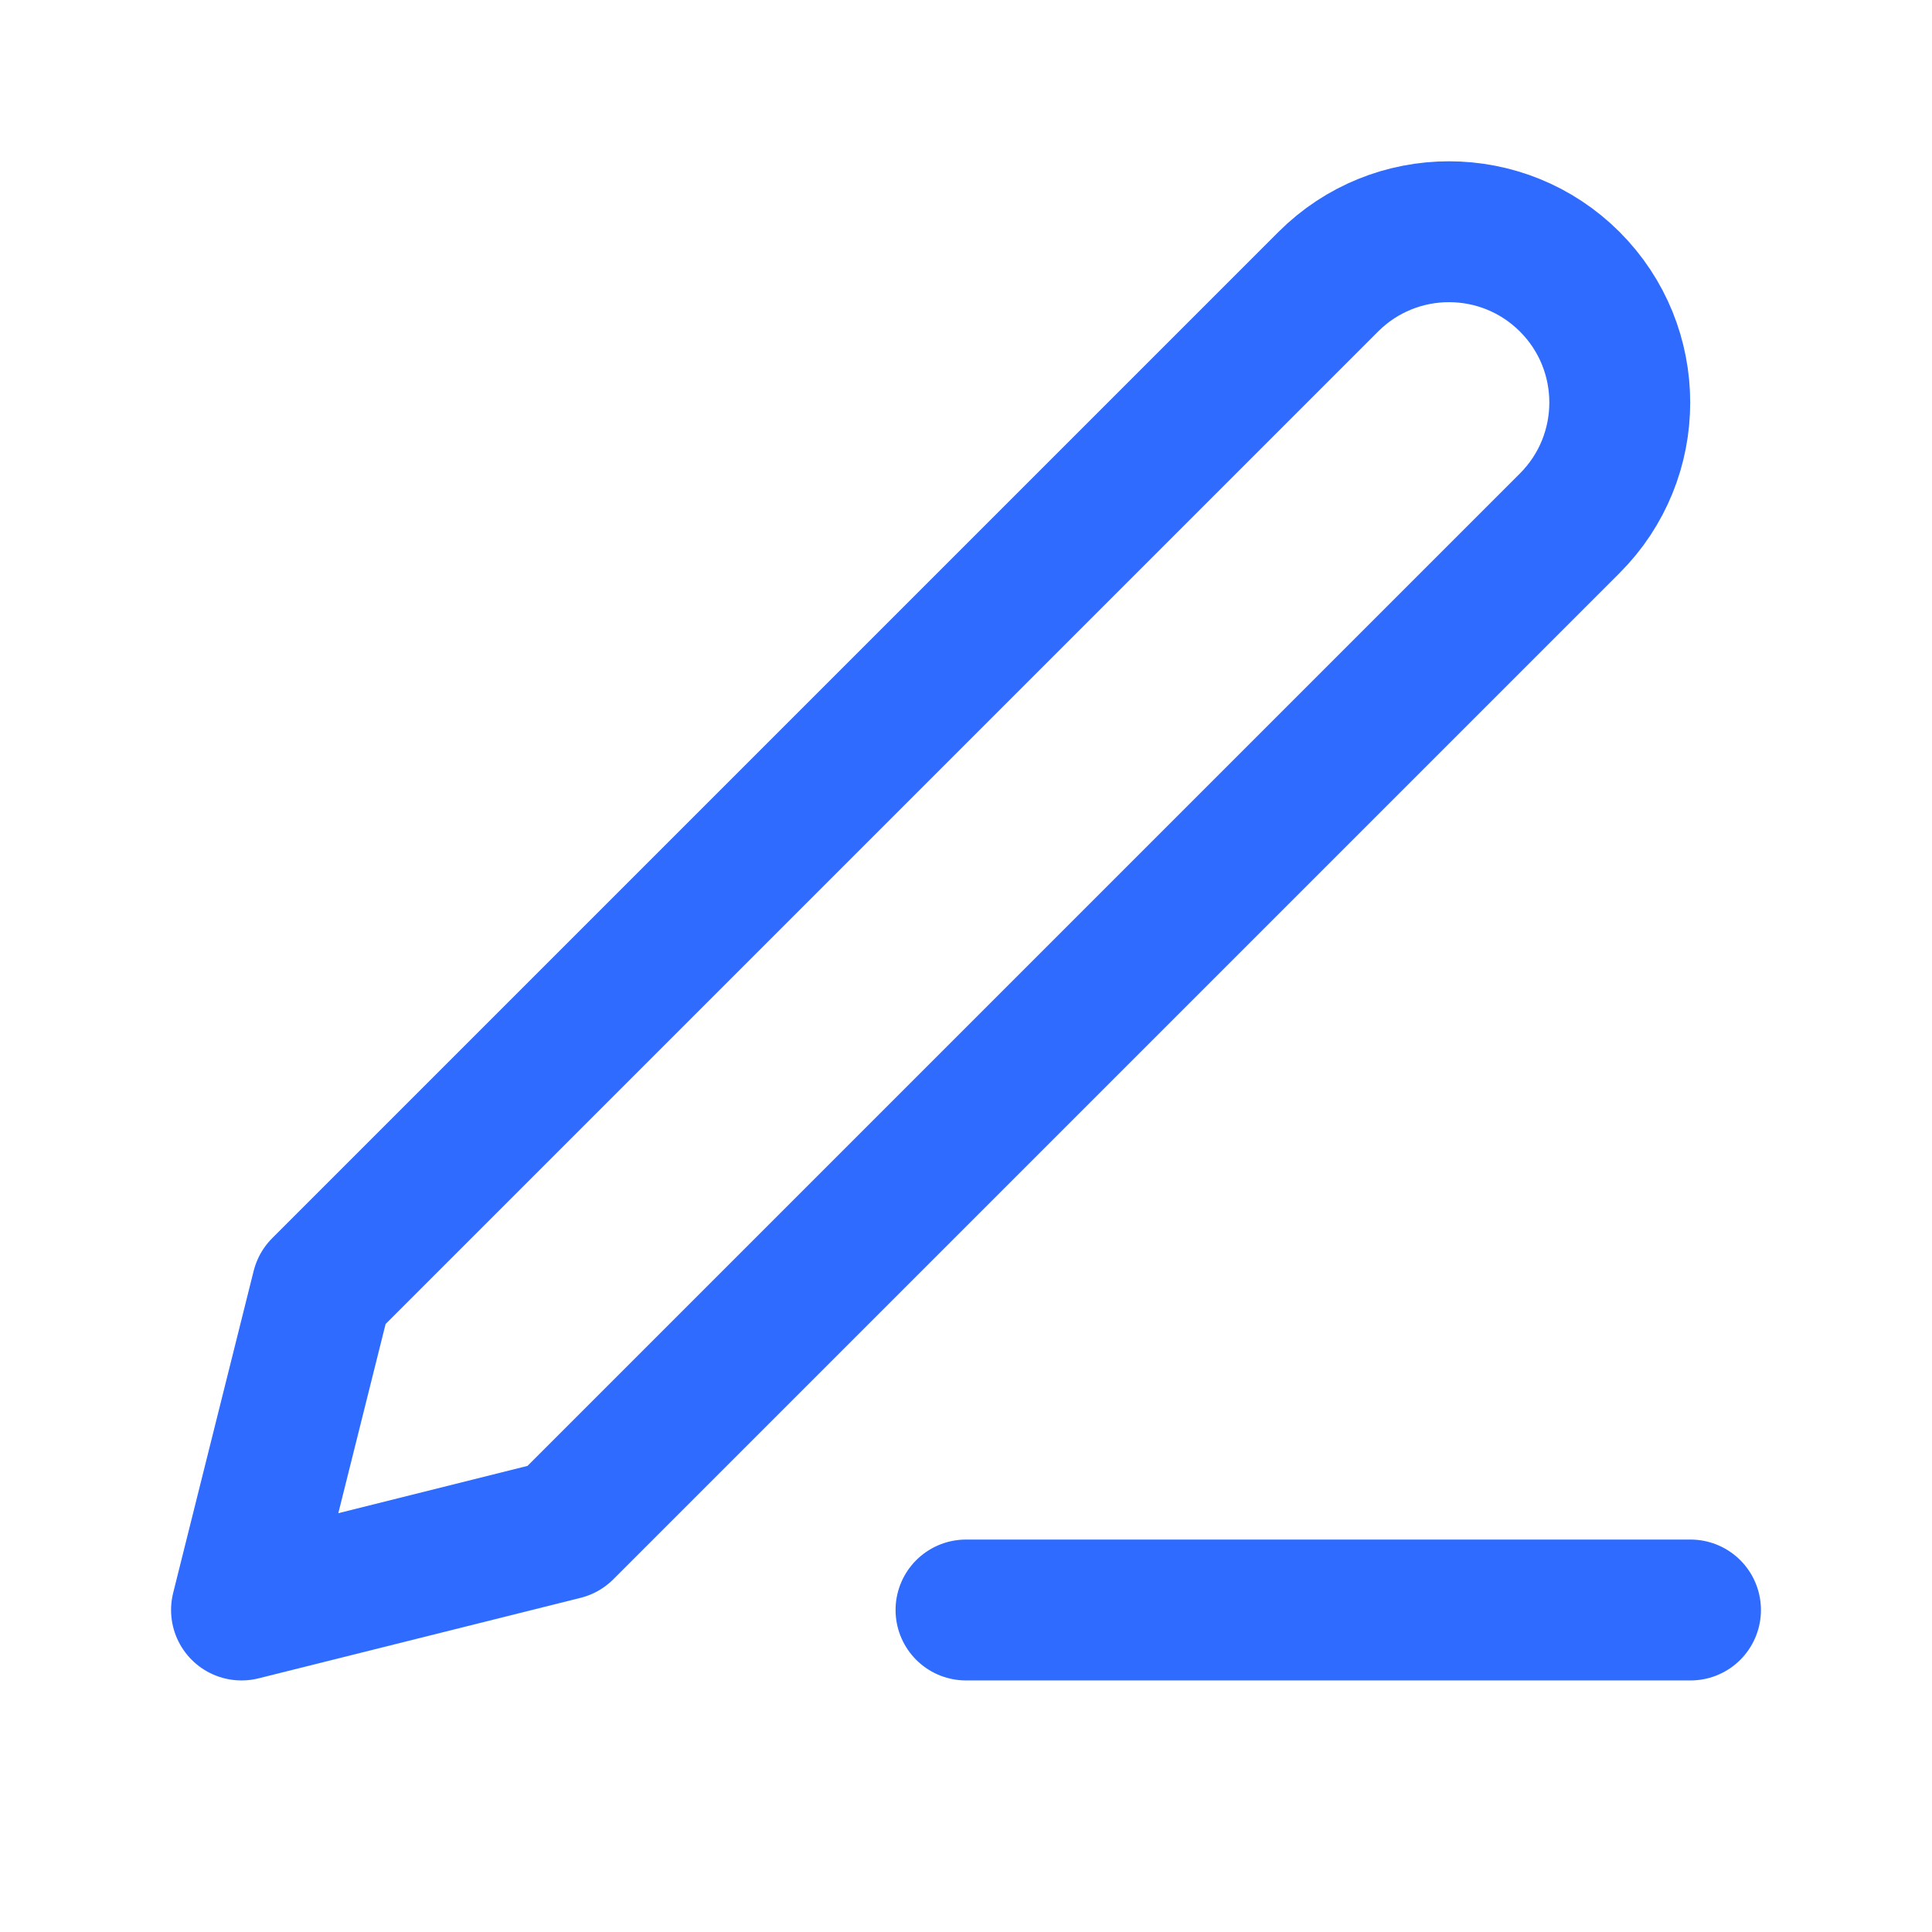
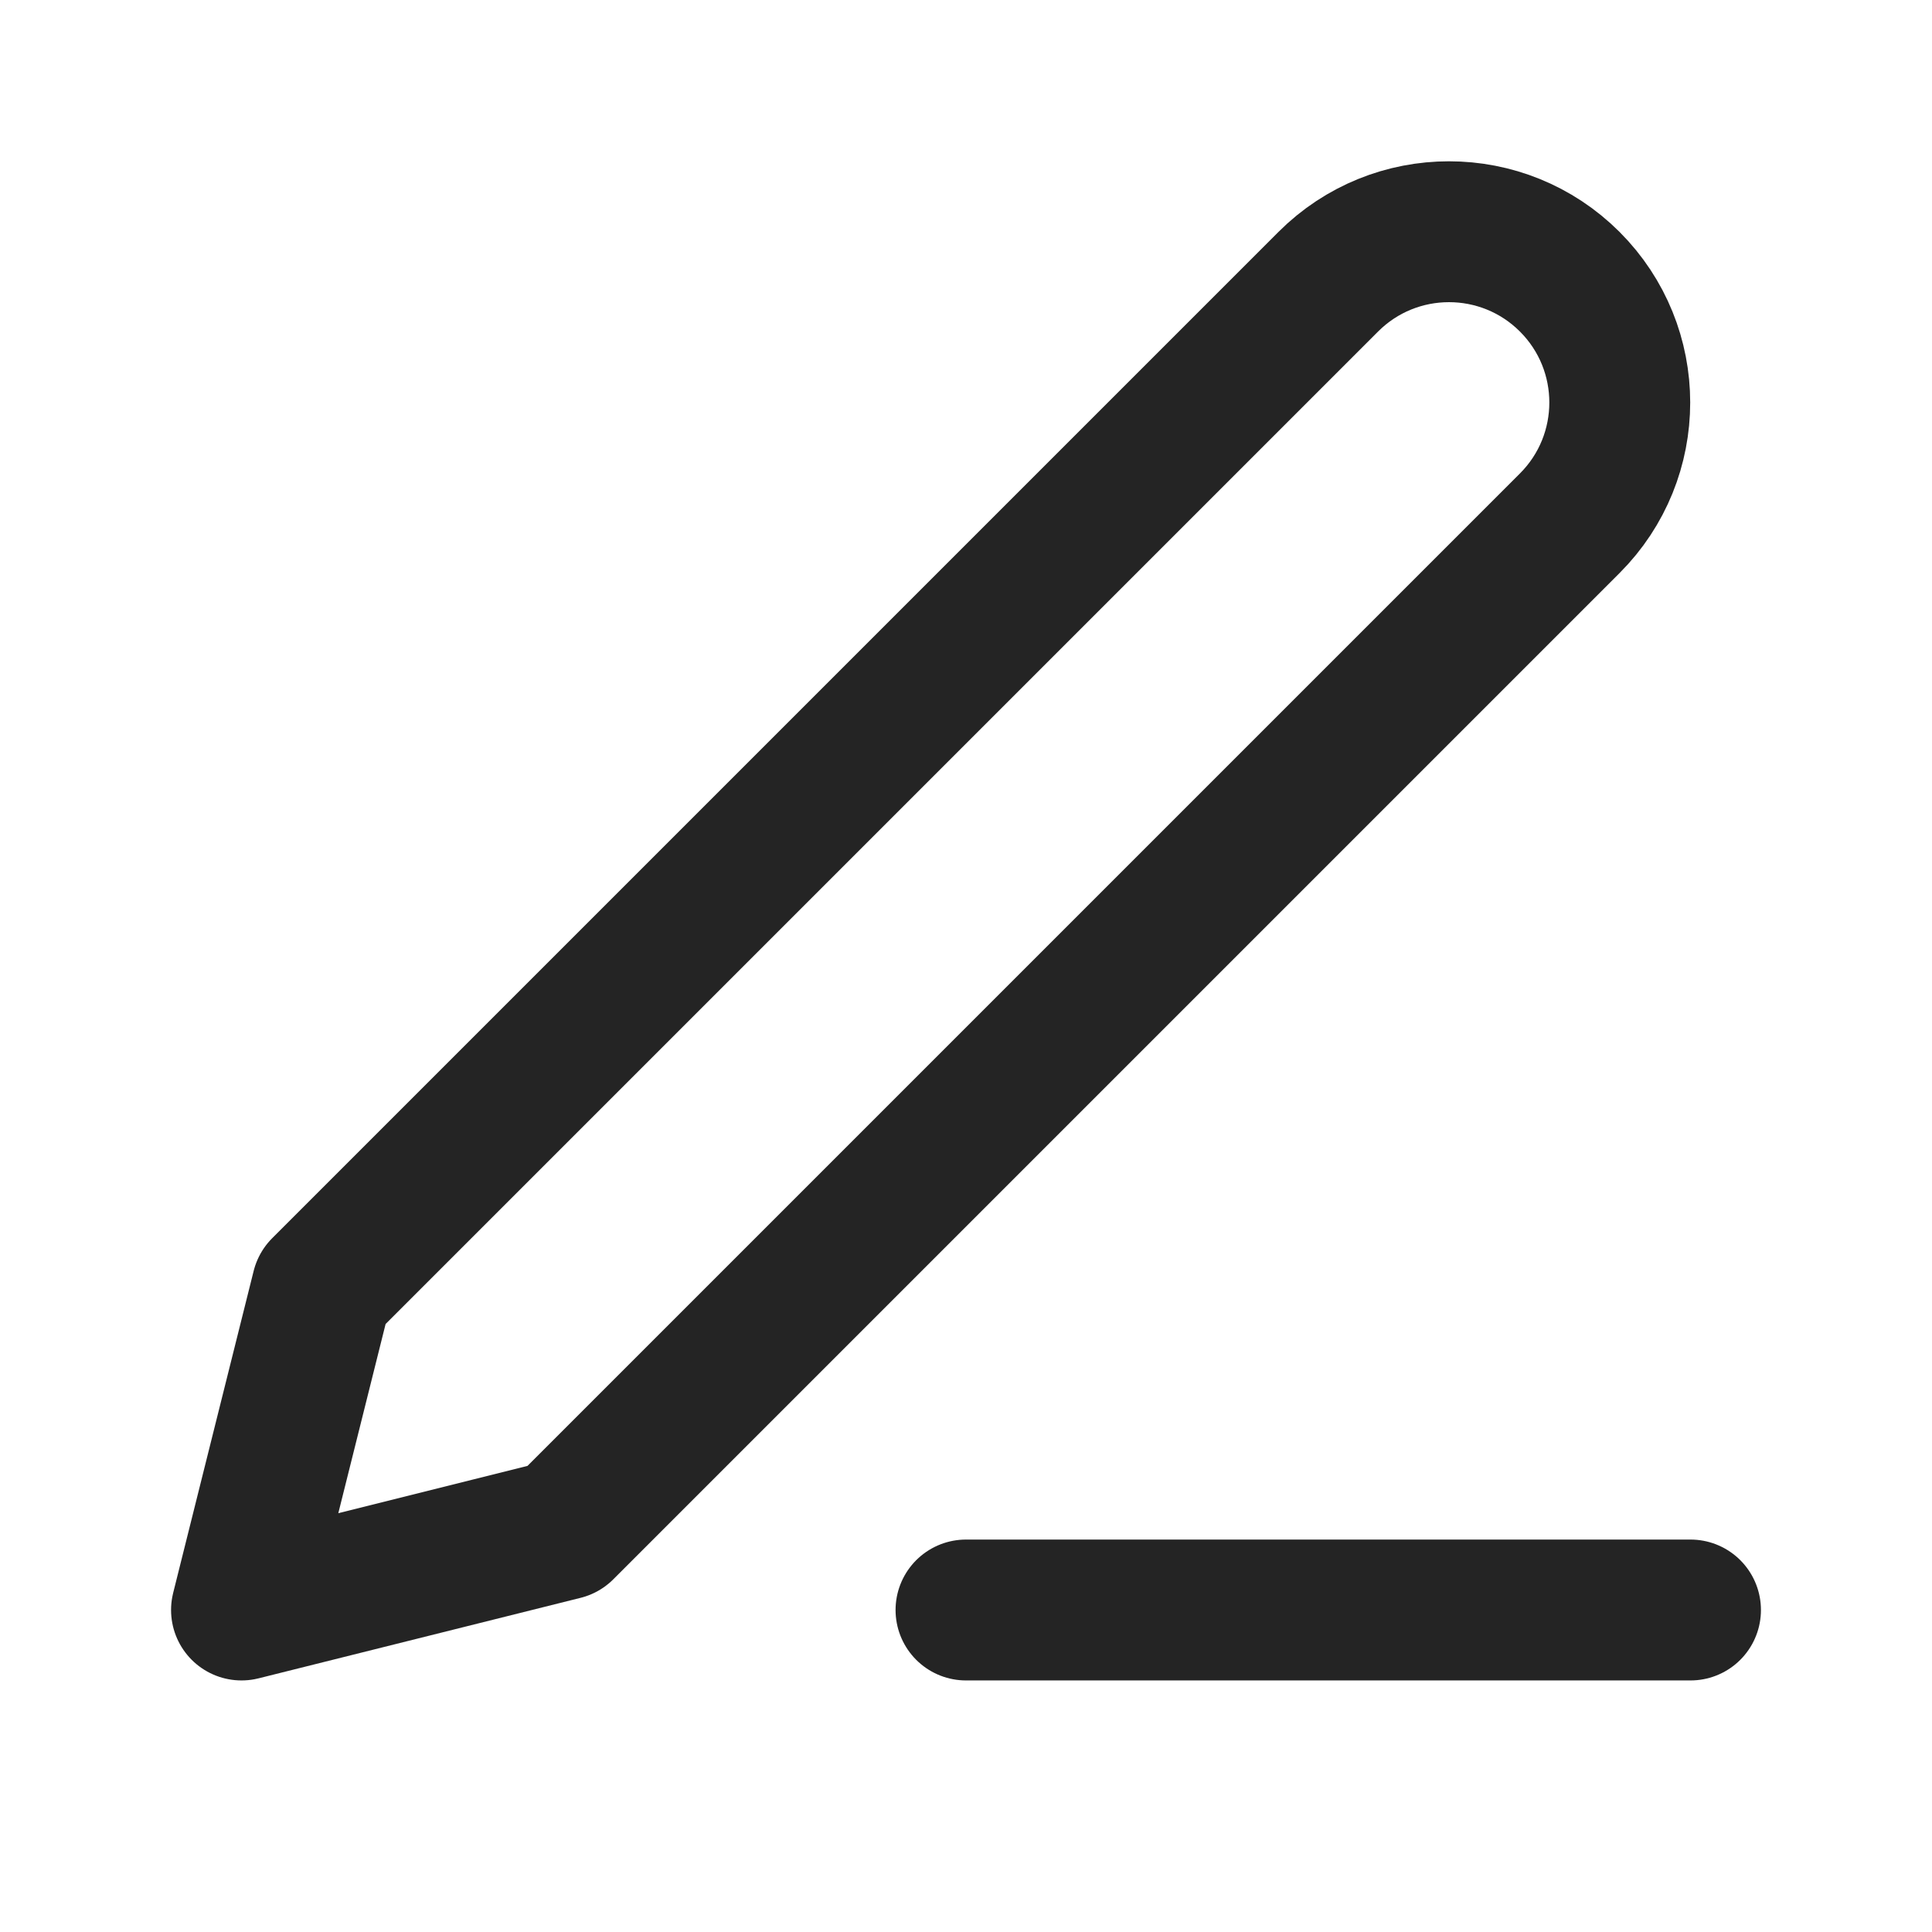
- <svg xmlns="http://www.w3.org/2000/svg" width="48" height="48" viewBox="0 0 24 24" fill="none" stroke="#2F6BFF" stroke-width="1.75" stroke-linecap="round" stroke-linejoin="round" aria-hidden="true">
+ <svg xmlns="http://www.w3.org/2000/svg" width="48" height="48" viewBox="0 0 24 24" fill="none" stroke="#242424" stroke-width="1.75" stroke-linecap="round" stroke-linejoin="round" aria-hidden="true">
  <path d="M12 20h9" />
  <path d="M16.5 3.5a2.1 2.1 0 0 1 3 3L7 19l-4 1 1-4Z" />
</svg>
